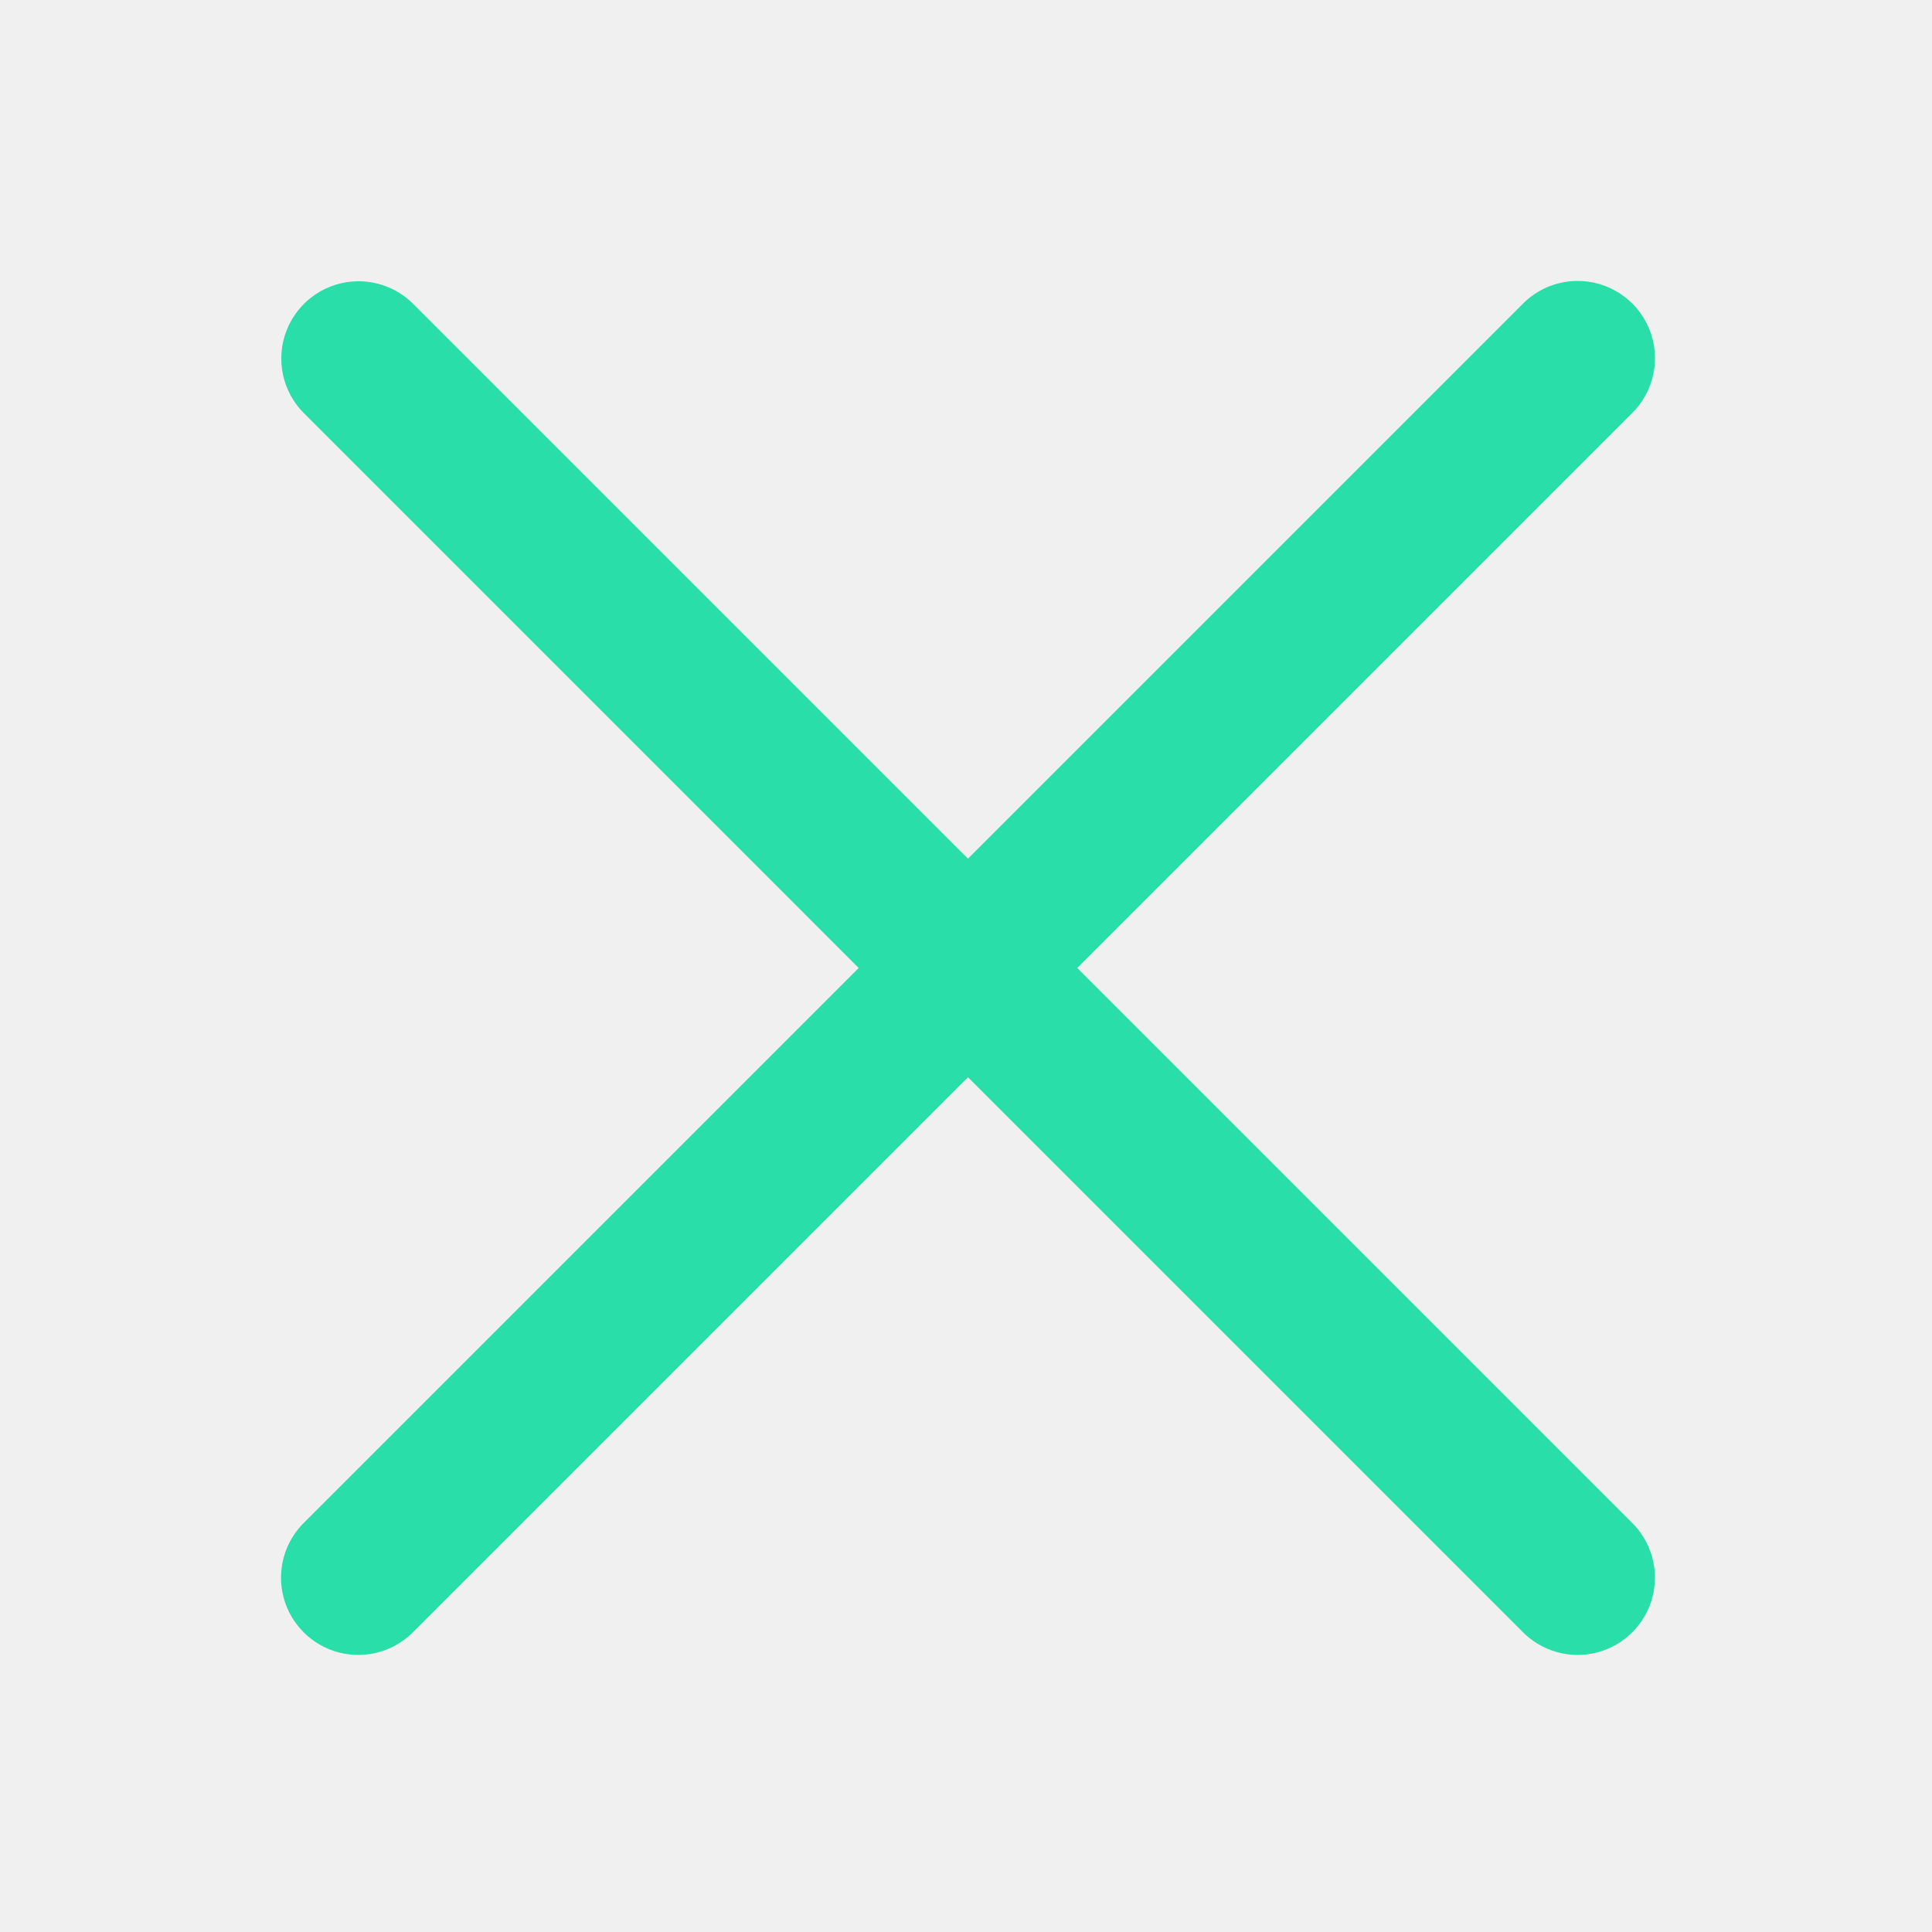
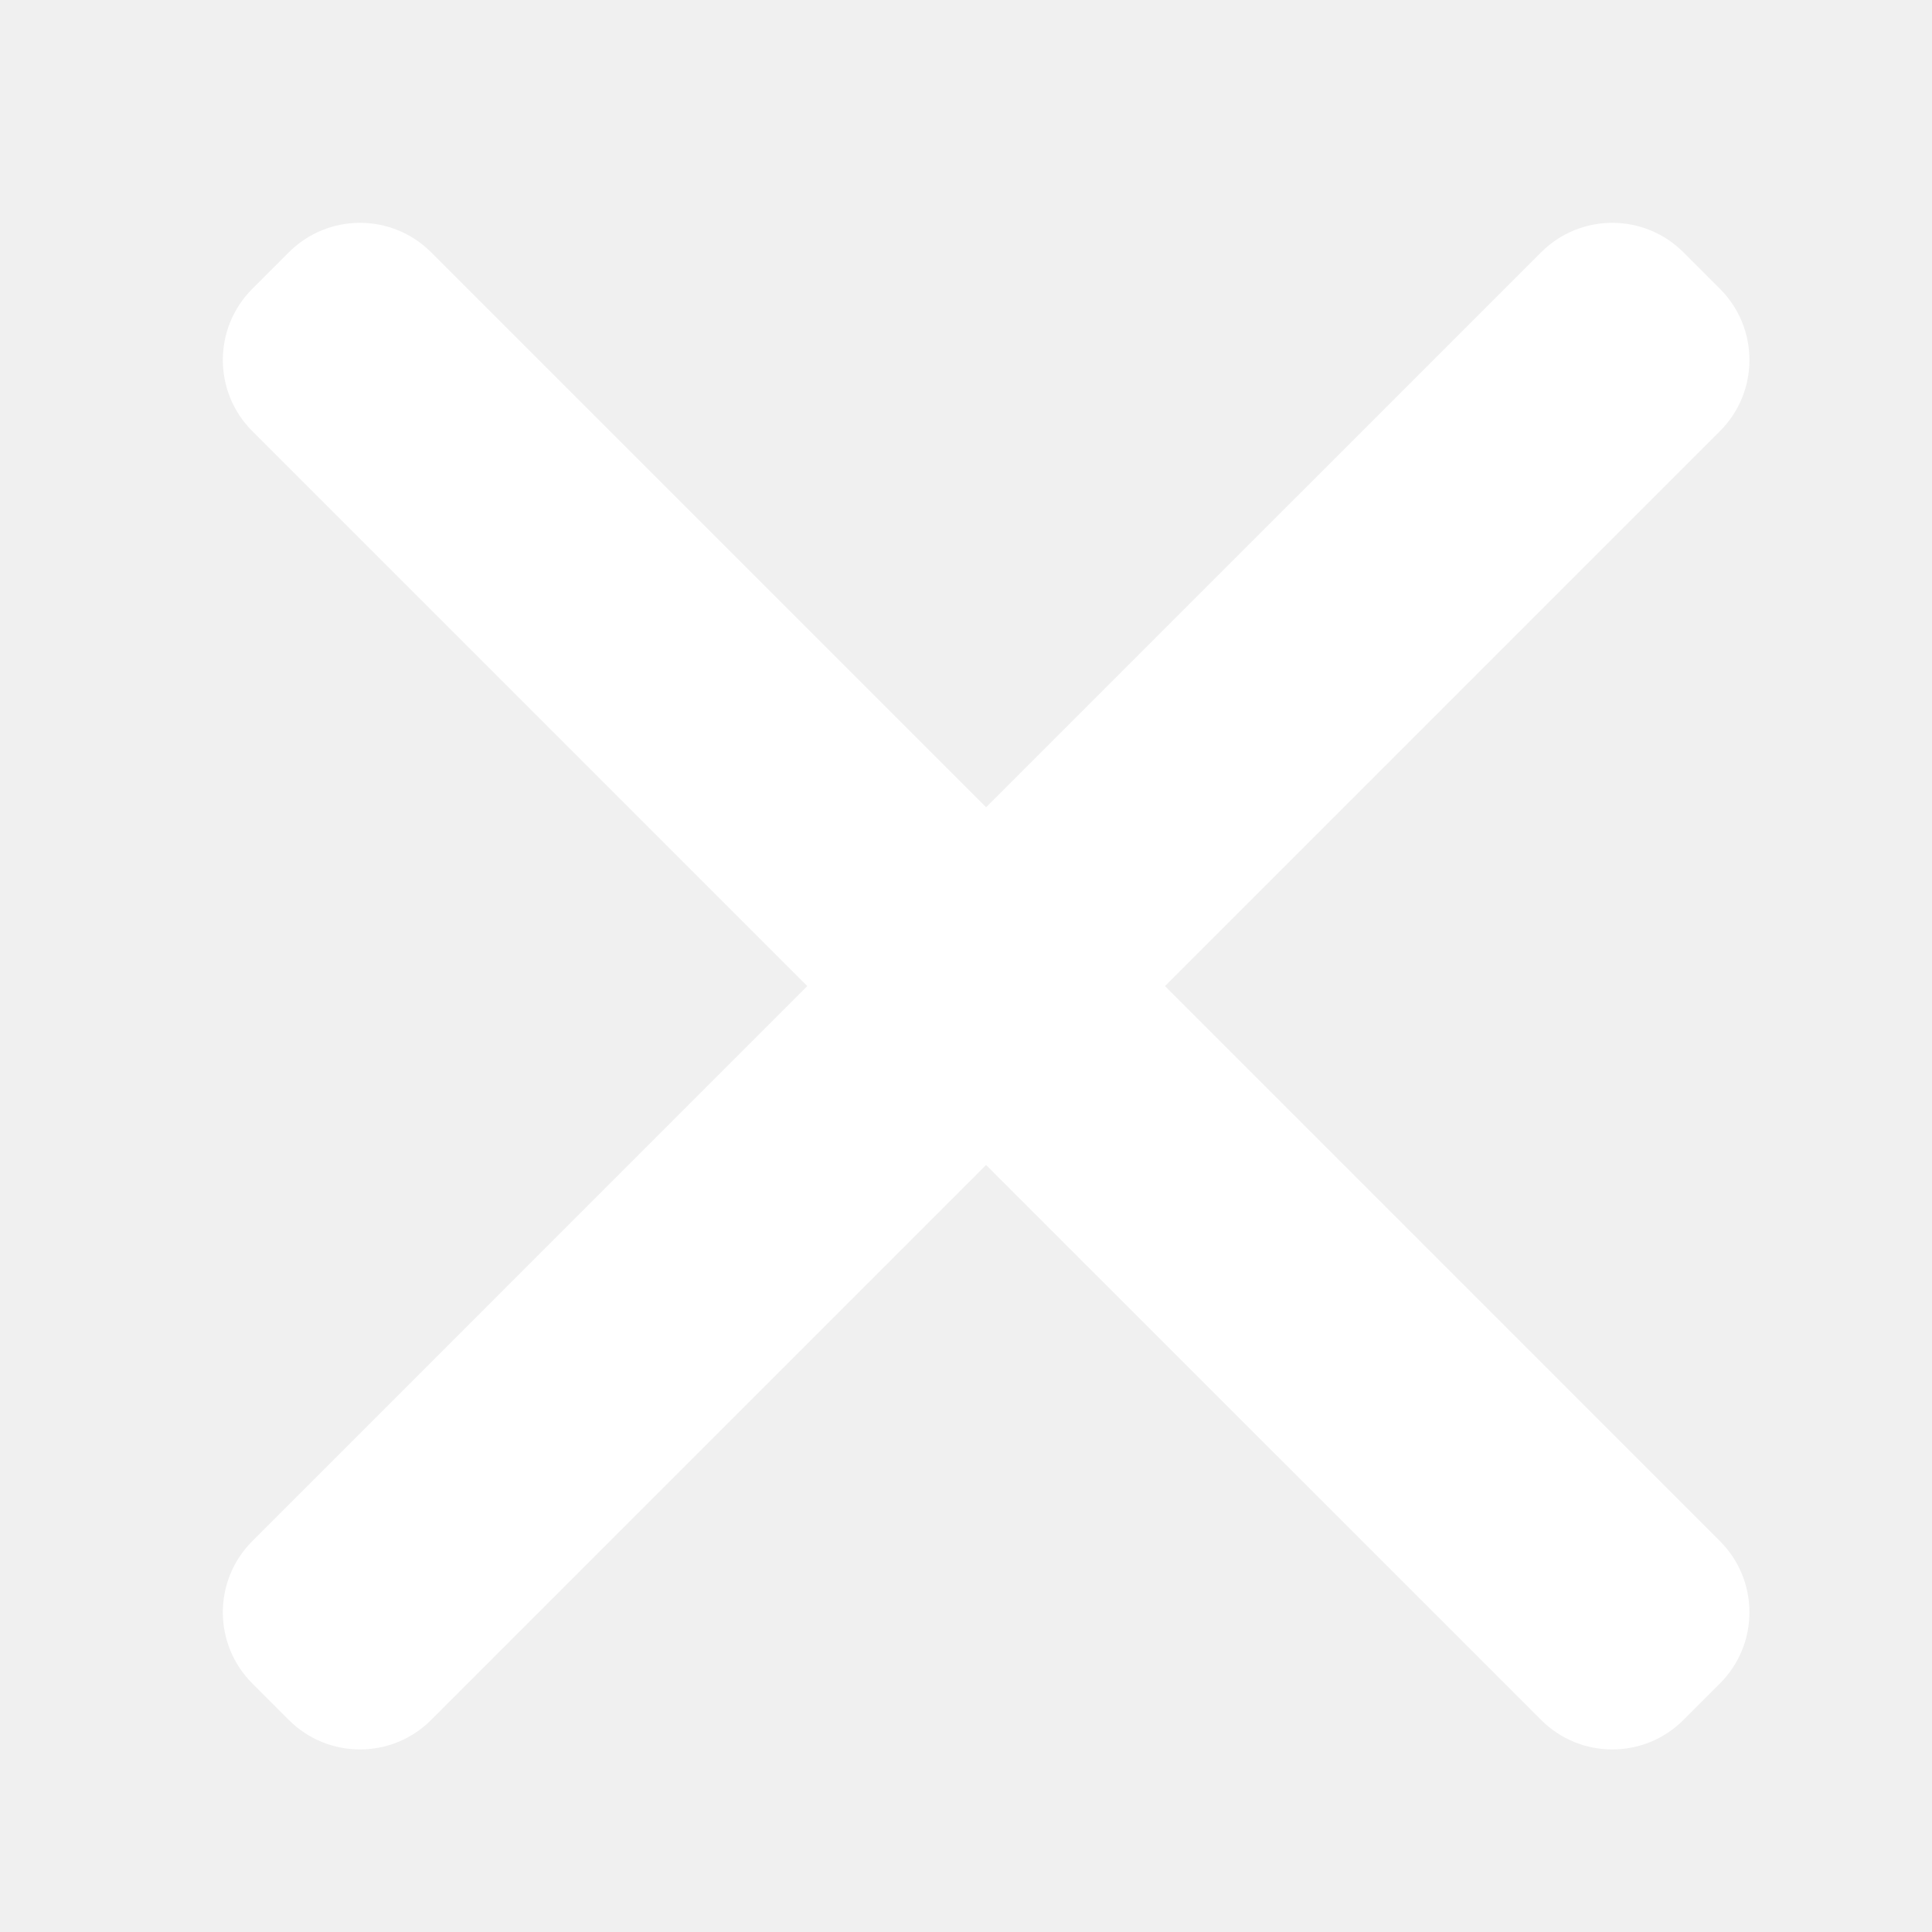
- <svg xmlns="http://www.w3.org/2000/svg" viewBox="0,0,256,256" width="50px" height="50px" fill-rule="nonzero">
-   <g fill="#29DEA8" fill-rule="nonzero" stroke="none" stroke-width="1" stroke-linecap="butt" stroke-linejoin="miter" stroke-miterlimit="10" stroke-dasharray="" stroke-dashoffset="0" font-family="none" font-weight="none" font-size="none" text-anchor="none" style="mix-blend-mode: normal">
-     <g transform="scale(5.12,5.12)">
-       <path d="M40.783,7.271c-0.529,0.012 -1.031,0.234 -1.396,0.615l-14.336,14.336l-14.336,-14.336c-0.377,-0.388 -0.895,-0.607 -1.436,-0.607c-0.814,0 -1.547,0.494 -1.853,1.249c-0.306,0.755 -0.124,1.62 0.461,2.187l14.336,14.336l-14.336,14.336c-0.522,0.502 -0.733,1.247 -0.55,1.947c0.183,0.701 0.73,1.248 1.431,1.431c0.701,0.183 1.446,-0.028 1.947,-0.55l14.336,-14.336l14.336,14.336c0.502,0.522 1.247,0.733 1.947,0.55c0.701,-0.183 1.248,-0.73 1.431,-1.431c0.183,-0.701 -0.028,-1.446 -0.55,-1.947l-14.336,-14.336l14.336,-14.336c0.596,-0.571 0.779,-1.45 0.463,-2.212c-0.317,-0.762 -1.069,-1.251 -1.894,-1.232z" />
+ <svg xmlns="http://www.w3.org/2000/svg" viewBox="0 0 32 32" fill="none">
+   <g id="Name=close">
+     <g id="Vector">
+       <path d="M16.333 13.371L25.526 4.179C26.177 3.528 27.232 3.528 27.883 4.179L28.488 4.784C29.139 5.435 29.139 6.49 28.488 7.141L19.296 16.333L28.488 25.526C29.139 26.177 29.139 27.232 28.488 27.883L27.883 28.488C27.232 29.139 26.177 29.139 25.526 28.488L16.333 19.296L7.141 28.488C6.49 29.139 5.435 29.139 4.784 28.488L4.179 27.883C3.528 27.232 3.528 26.177 4.179 25.526L13.371 16.333L4.179 7.141C3.528 6.49 3.528 5.435 4.179 4.784L4.784 4.179C5.435 3.528 6.49 3.528 7.141 4.179L16.333 13.371Z" fill="#fff" />
    </g>
  </g>
</svg>
